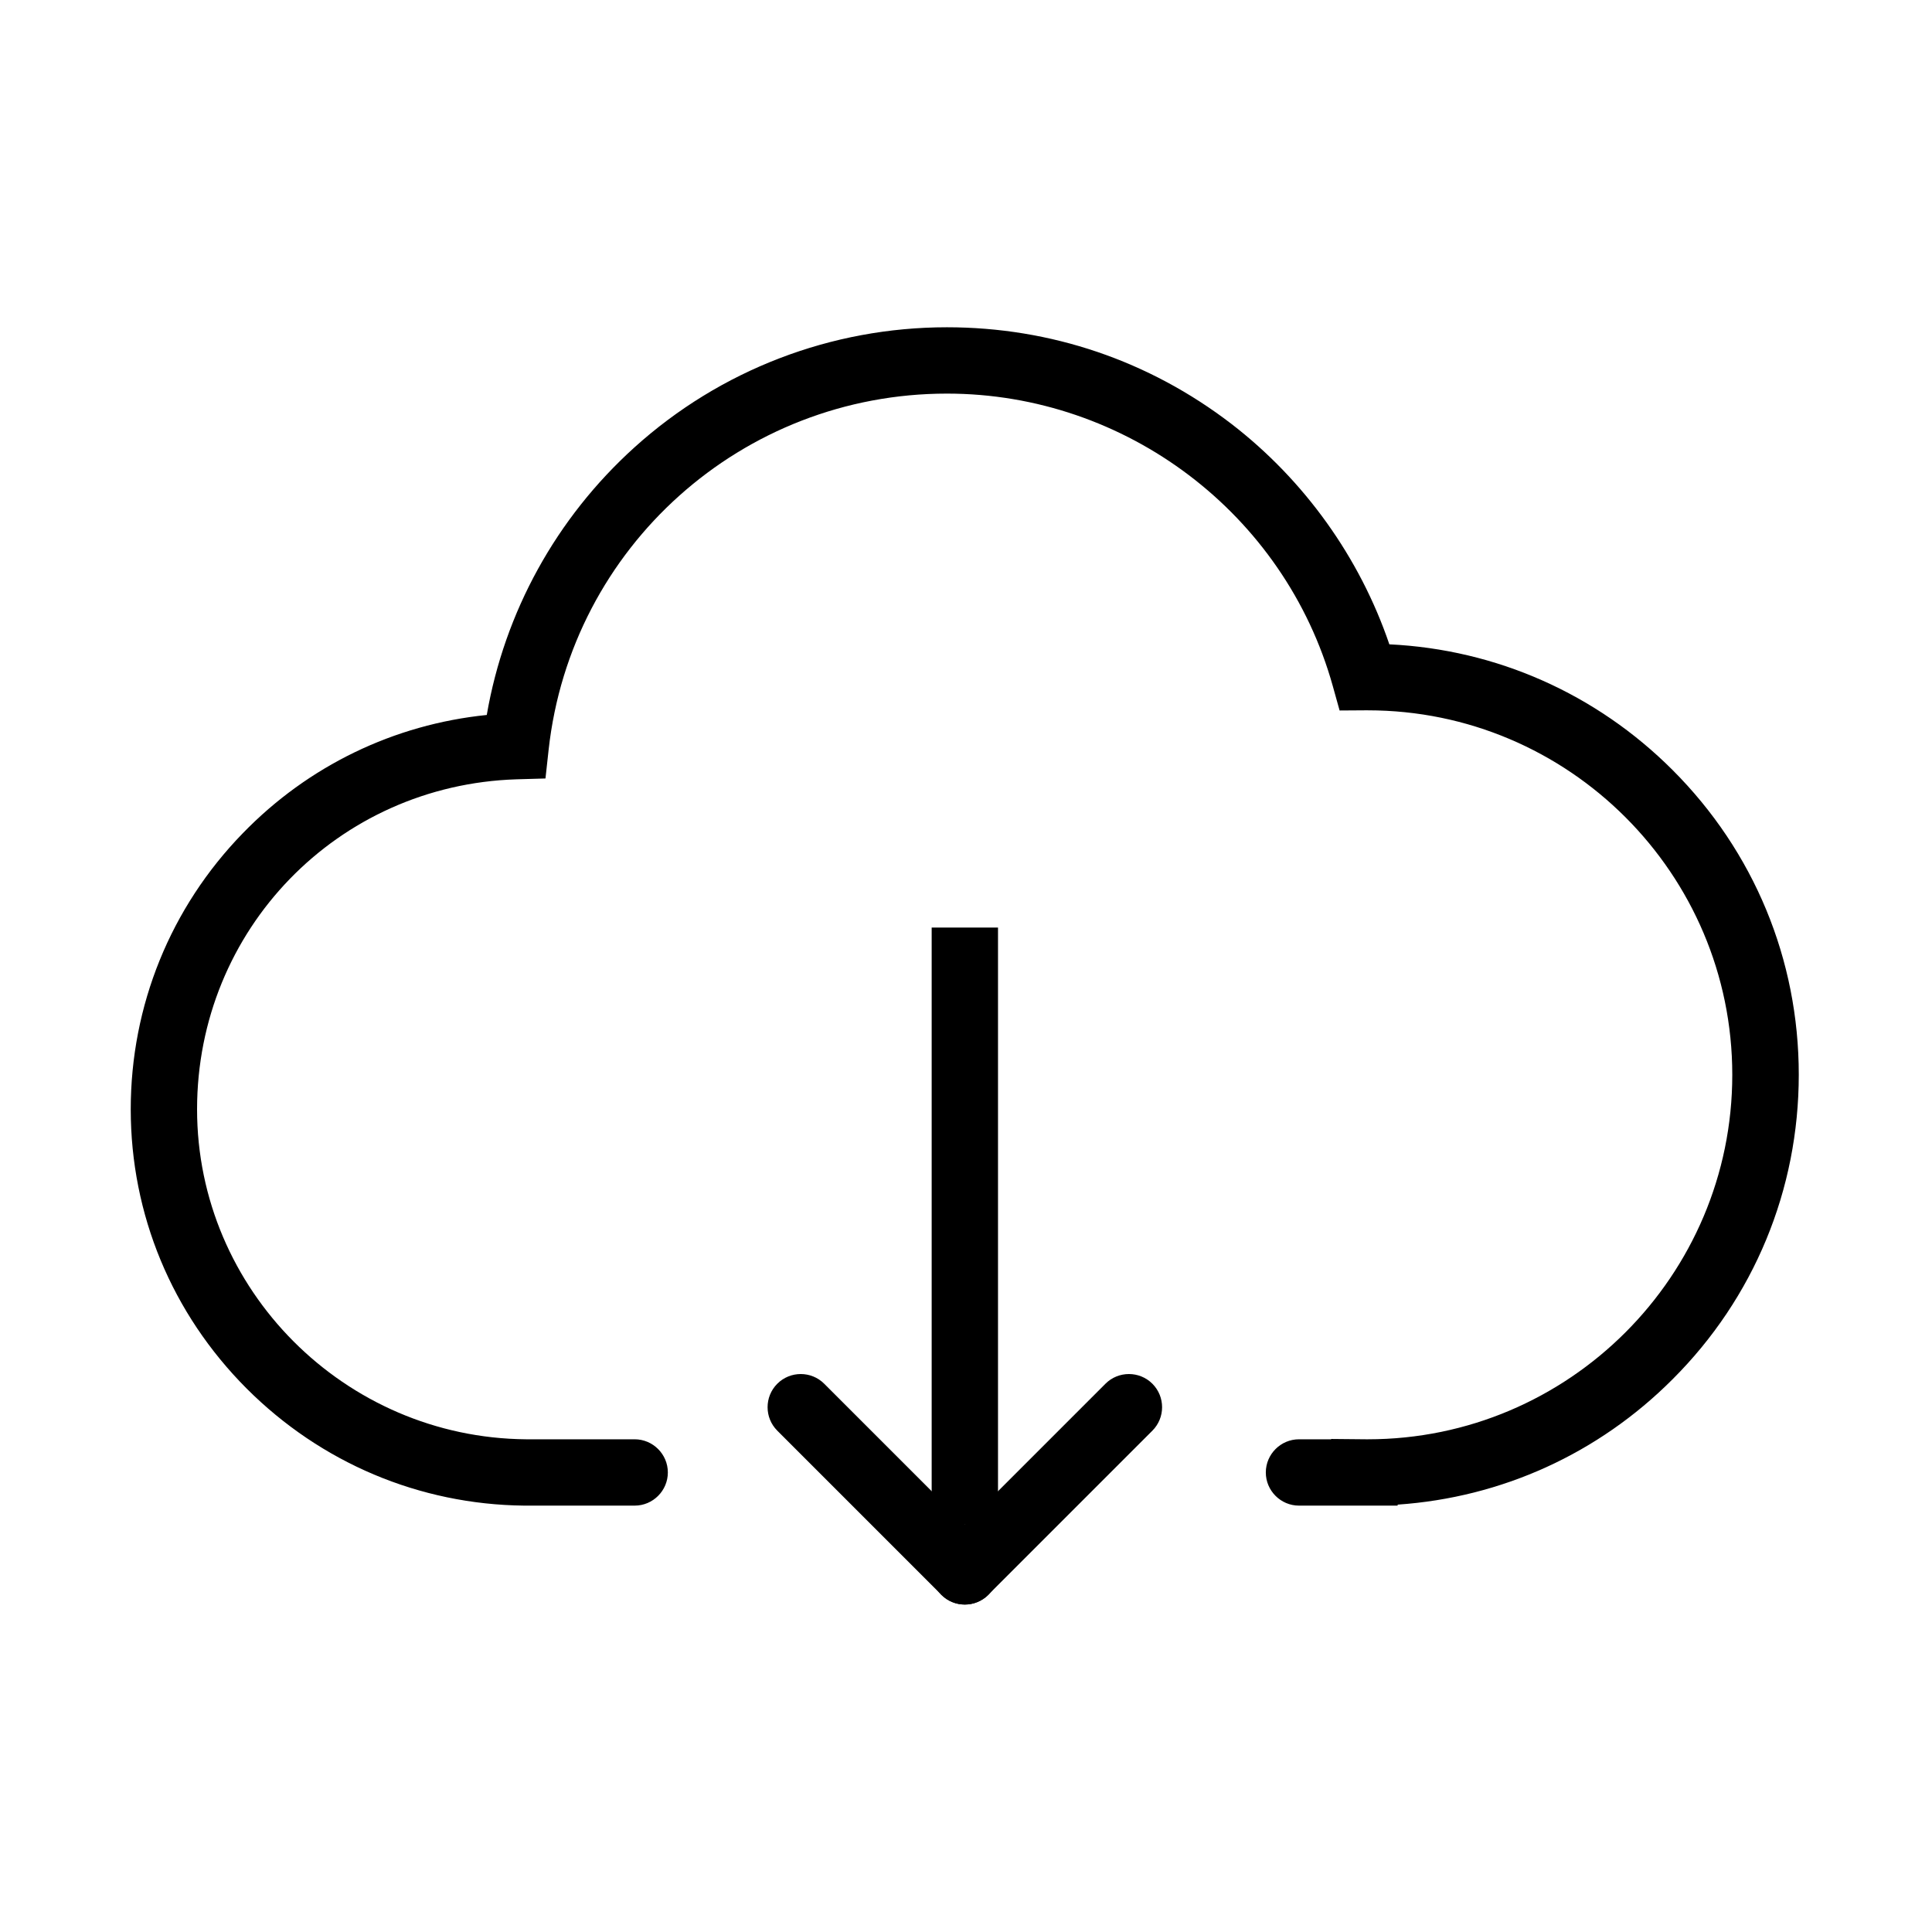
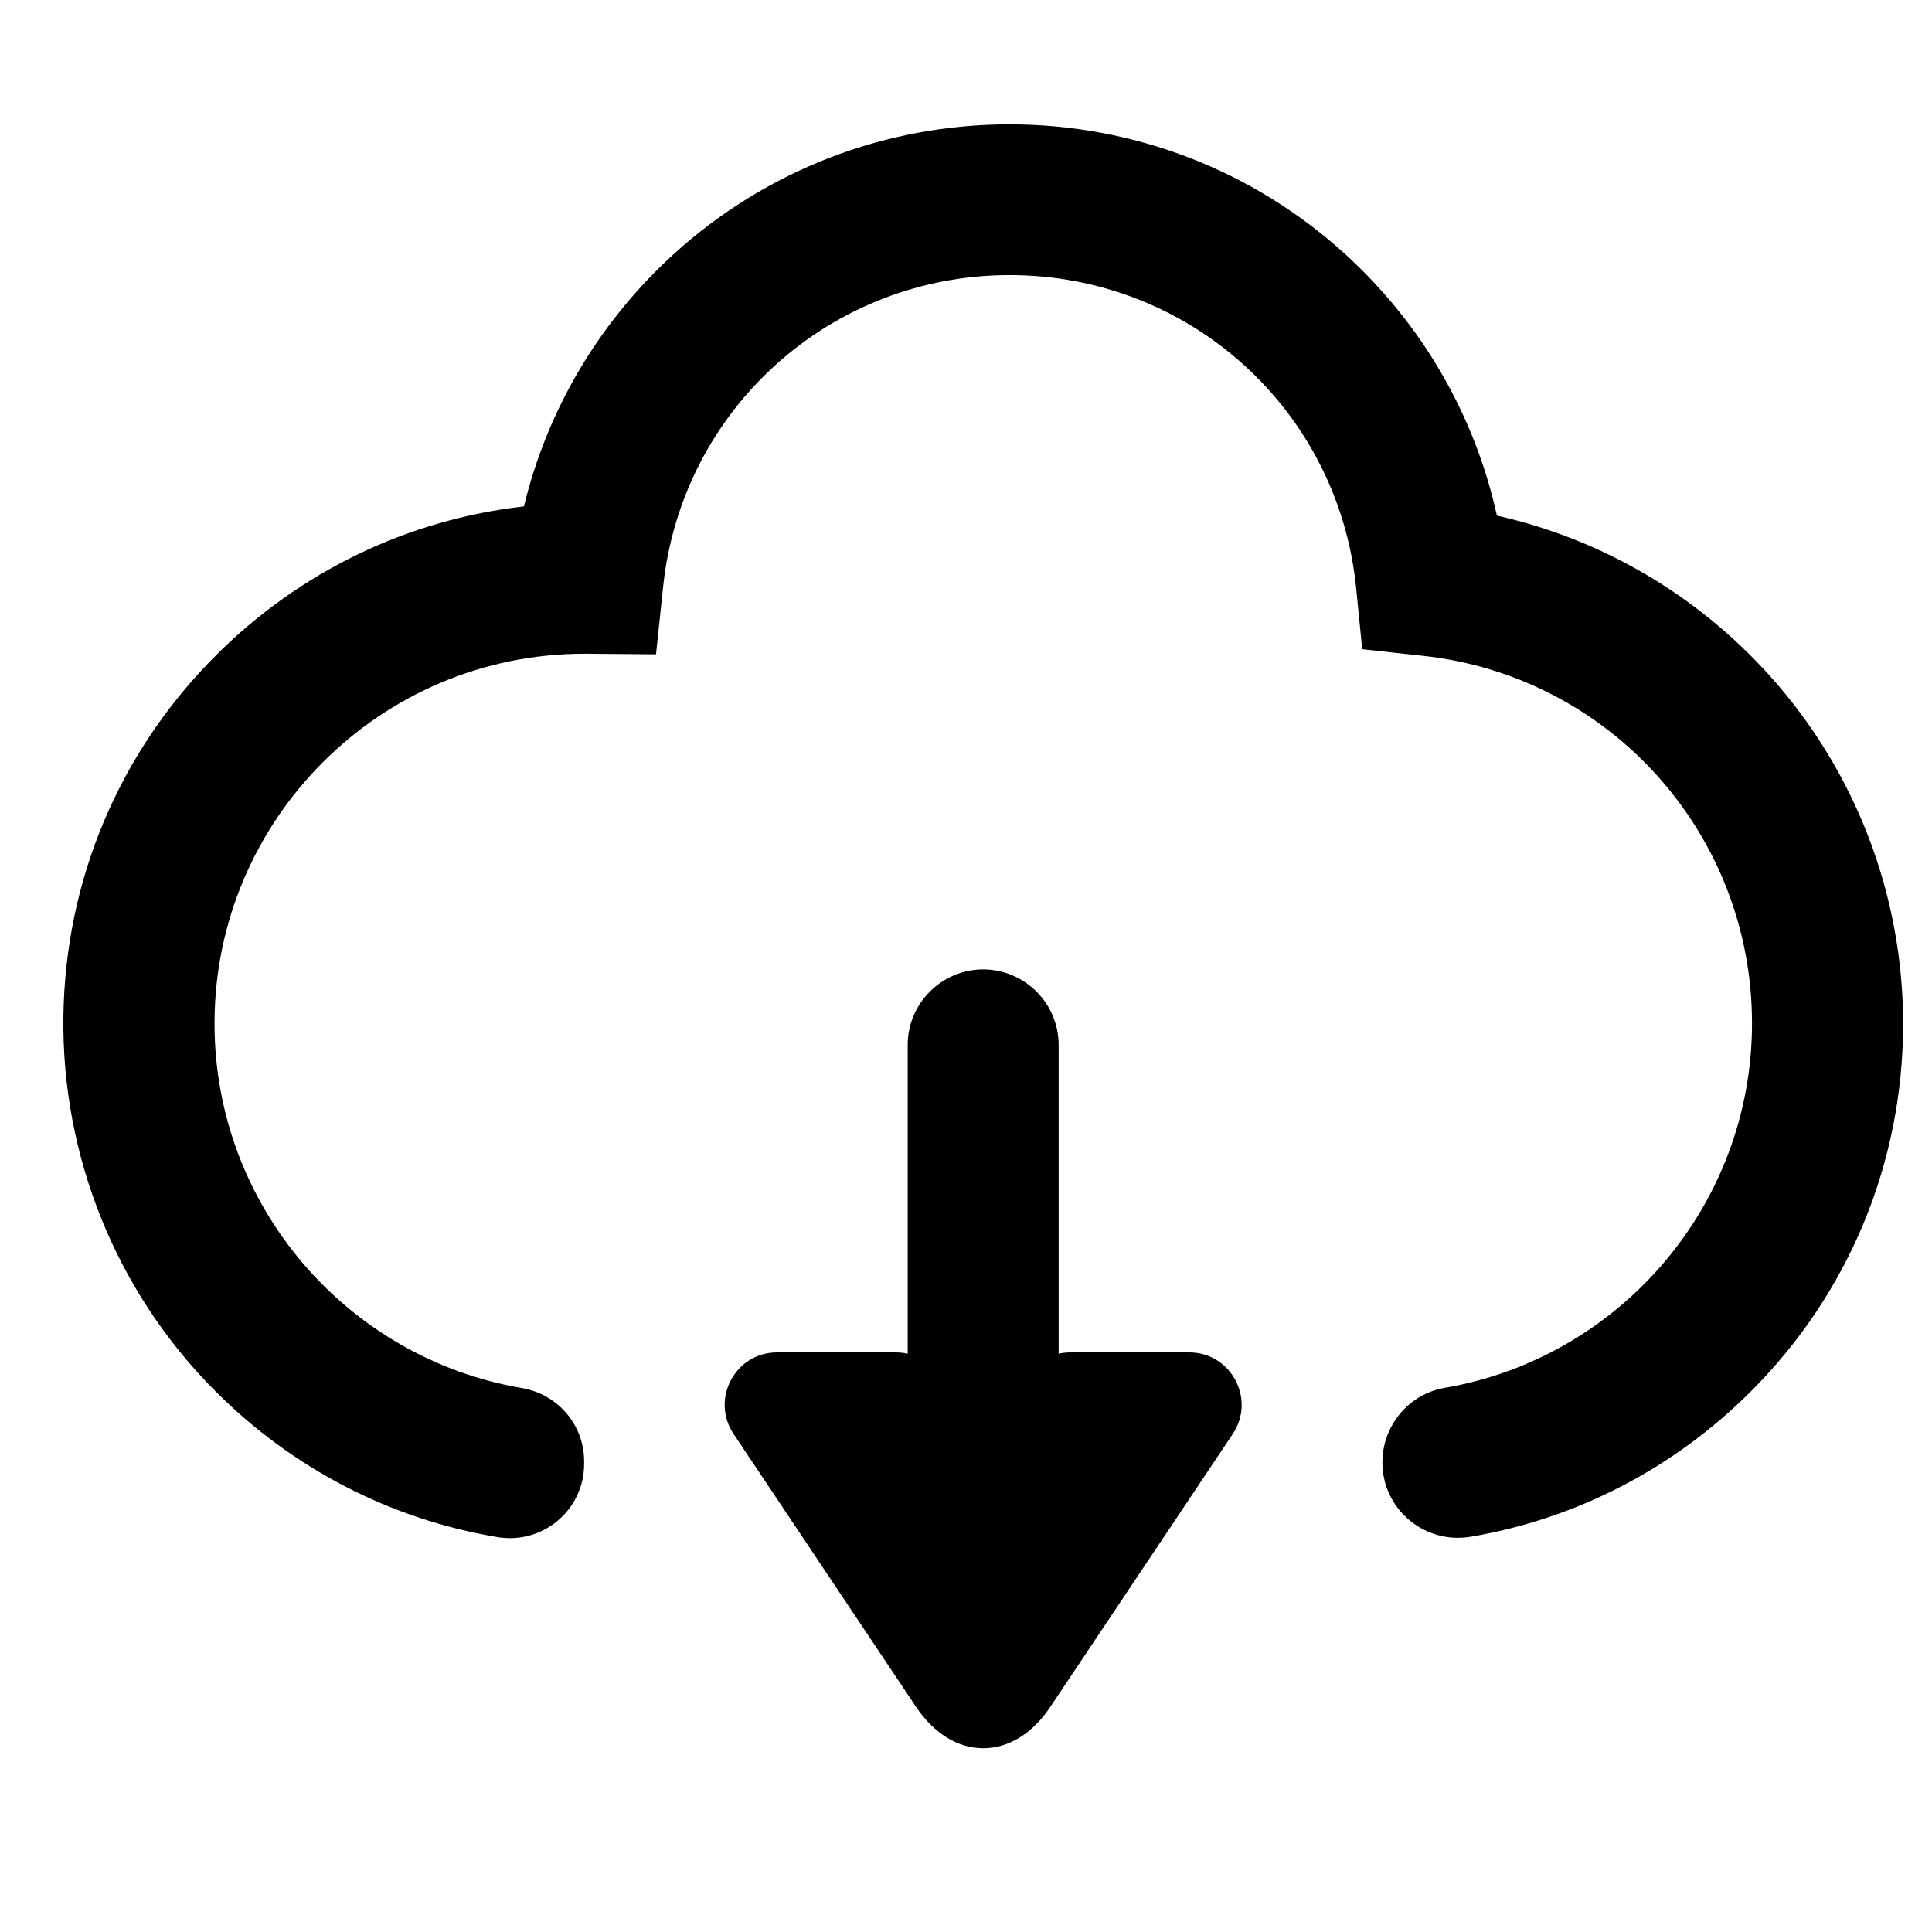
- <svg xmlns="http://www.w3.org/2000/svg" t="1587045247128" class="icon" viewBox="0 0 1024 1024" version="1.1" p-id="2775" width="48" height="48">
+ <svg xmlns="http://www.w3.org/2000/svg" t="1589506351503" class="icon" viewBox="0 0 1024 1024" version="1.1" p-id="12894" width="200" height="200">
  <defs>
    <style type="text/css" />
  </defs>
-   <path d="M725.047 798.012h-36.562c-9.668 0-17.578-7.91-17.578-17.578s7.91-17.578 17.578-17.578h17.051v-0.176l18.633 0.176h0.791c106.523 0 193.184-86.66 193.184-193.184S831.482 376.488 724.959 376.488h-1.494l-13.447 0.088-3.604-12.92C680.926 272.338 596.814 208.617 501.893 208.617c-108.457 0-199.248 81.211-211.113 188.789l-1.67 15.205-15.293 0.439c-95.01 2.988-169.365 79.805-169.365 174.902 0 95.625 78.223 174.111 174.375 174.902h57.568c9.668 0 17.578 7.91 17.578 17.578s-7.91 17.578-17.578 17.578h-58.623c-55.547-0.615-107.666-22.676-147.041-62.051C91.092 696.234 69.295 643.676 69.295 587.953c0-54.932 21.094-106.963 59.414-146.338 34.717-35.771 80.156-57.656 129.287-62.666 9.404-54.492 36.826-104.414 78.311-141.855C381.746 196.049 440.633 173.461 501.893 173.461c55.107 0 107.227 17.754 150.82 51.24 38.672 29.795 68.027 70.84 83.672 116.807 56.689 2.725 109.688 26.191 150.117 66.621 43.154 43.154 66.885 100.459 66.885 161.455s-23.73 118.389-66.885 161.455C847.127 770.502 795.887 793.705 740.779 797.484v0.527h-15.732z" p-id="2776" />
-   <path d="M493.807 491.625h35.156v316.406h-35.156z" p-id="2777" />
-   <path d="M498.992 845.297l-87.012-87.012c-6.855-6.855-6.855-18.018 0-24.873 6.855-6.855 18.018-6.855 24.873 1e-8l87.012 87.012c6.855 6.855 6.855 18.018 0 24.873-6.943 6.855-18.018 6.855-24.873 0z" p-id="2778" />
-   <path d="M585.916 733.412l-87.012 87.012c-6.855 6.855-6.855 18.018 0 24.873 6.855 6.855 18.018 6.855 24.873 0l87.012-87.012c6.855-6.855 6.855-18.018 0-24.873-6.855-6.855-18.018-6.855-24.873 0z" p-id="2779" />
+   <path d="M937.6 357.7c-38.5-42.6-88.8-72-144.2-84.4-11.7-53.1-39.6-101.4-80.3-138.5C664.3 90.3 601 65.9 535 65.9c-65.8 0-128.8 24.3-177.5 68.4-39.7 36-67.4 82.7-79.8 134.1-61.7 7-118.8 34.5-163.3 79-51.2 51.2-79.8 119-80.8 191.2-1 74.3 28 146.1 80.5 198.7 41.2 41.3 93.2 68 149.6 77.4 24 4 45.9-14.4 45.9-38.8v-1.4c0-19.3-14-35.6-33-38.8-92.4-15.7-162.9-96.4-162.9-193.2 0-108.1 87.9-196 196-196h1.7l36.3 0.3 3.8-36.1c10-94 88.9-164.9 183.6-164.9 95.3 0 174.3 71.4 183.7 166l3.2 32.3 32.2 3.5c99.4 10.8 174.4 94.6 174.4 194.8 0 96.8-70.6 177.4-162.9 193.2-19.1 3.3-33 20.1-33 39.5 0 24.8 22.3 43.5 46.8 39.4 55.9-9.5 107.4-36 148.4-76.9 52.1-52.1 80.8-121.4 80.8-195.1-0.1-68.4-25.3-134.1-71.1-184.8z" p-id="12895" />
+   <path d="M557.1 795.1h-72c-2.2 0-4-1.8-4-4V553.8c0-22 18-40 40-40s40 18 40 40v237.3c0 2.2-1.8 4-4 4z" p-id="12896" />
+   <path d="M498 729.1c11 16.5 35.2 16.5 46.2 0 5.2-7.7 13.8-12.3 23.1-12.3h63c22.2 0 35.4 24.8 23.1 43.2l-96.6 144.5c-9.5 14.3-22.2 22.1-35.7 22.1-13.5 0-26.2-7.9-35.7-22.1L388.8 760c-12.3-18.5 0.9-43.2 23.1-43.2h63c9.3 0 17.9 4.6 23.1 12.3z" p-id="12897" />
</svg>
